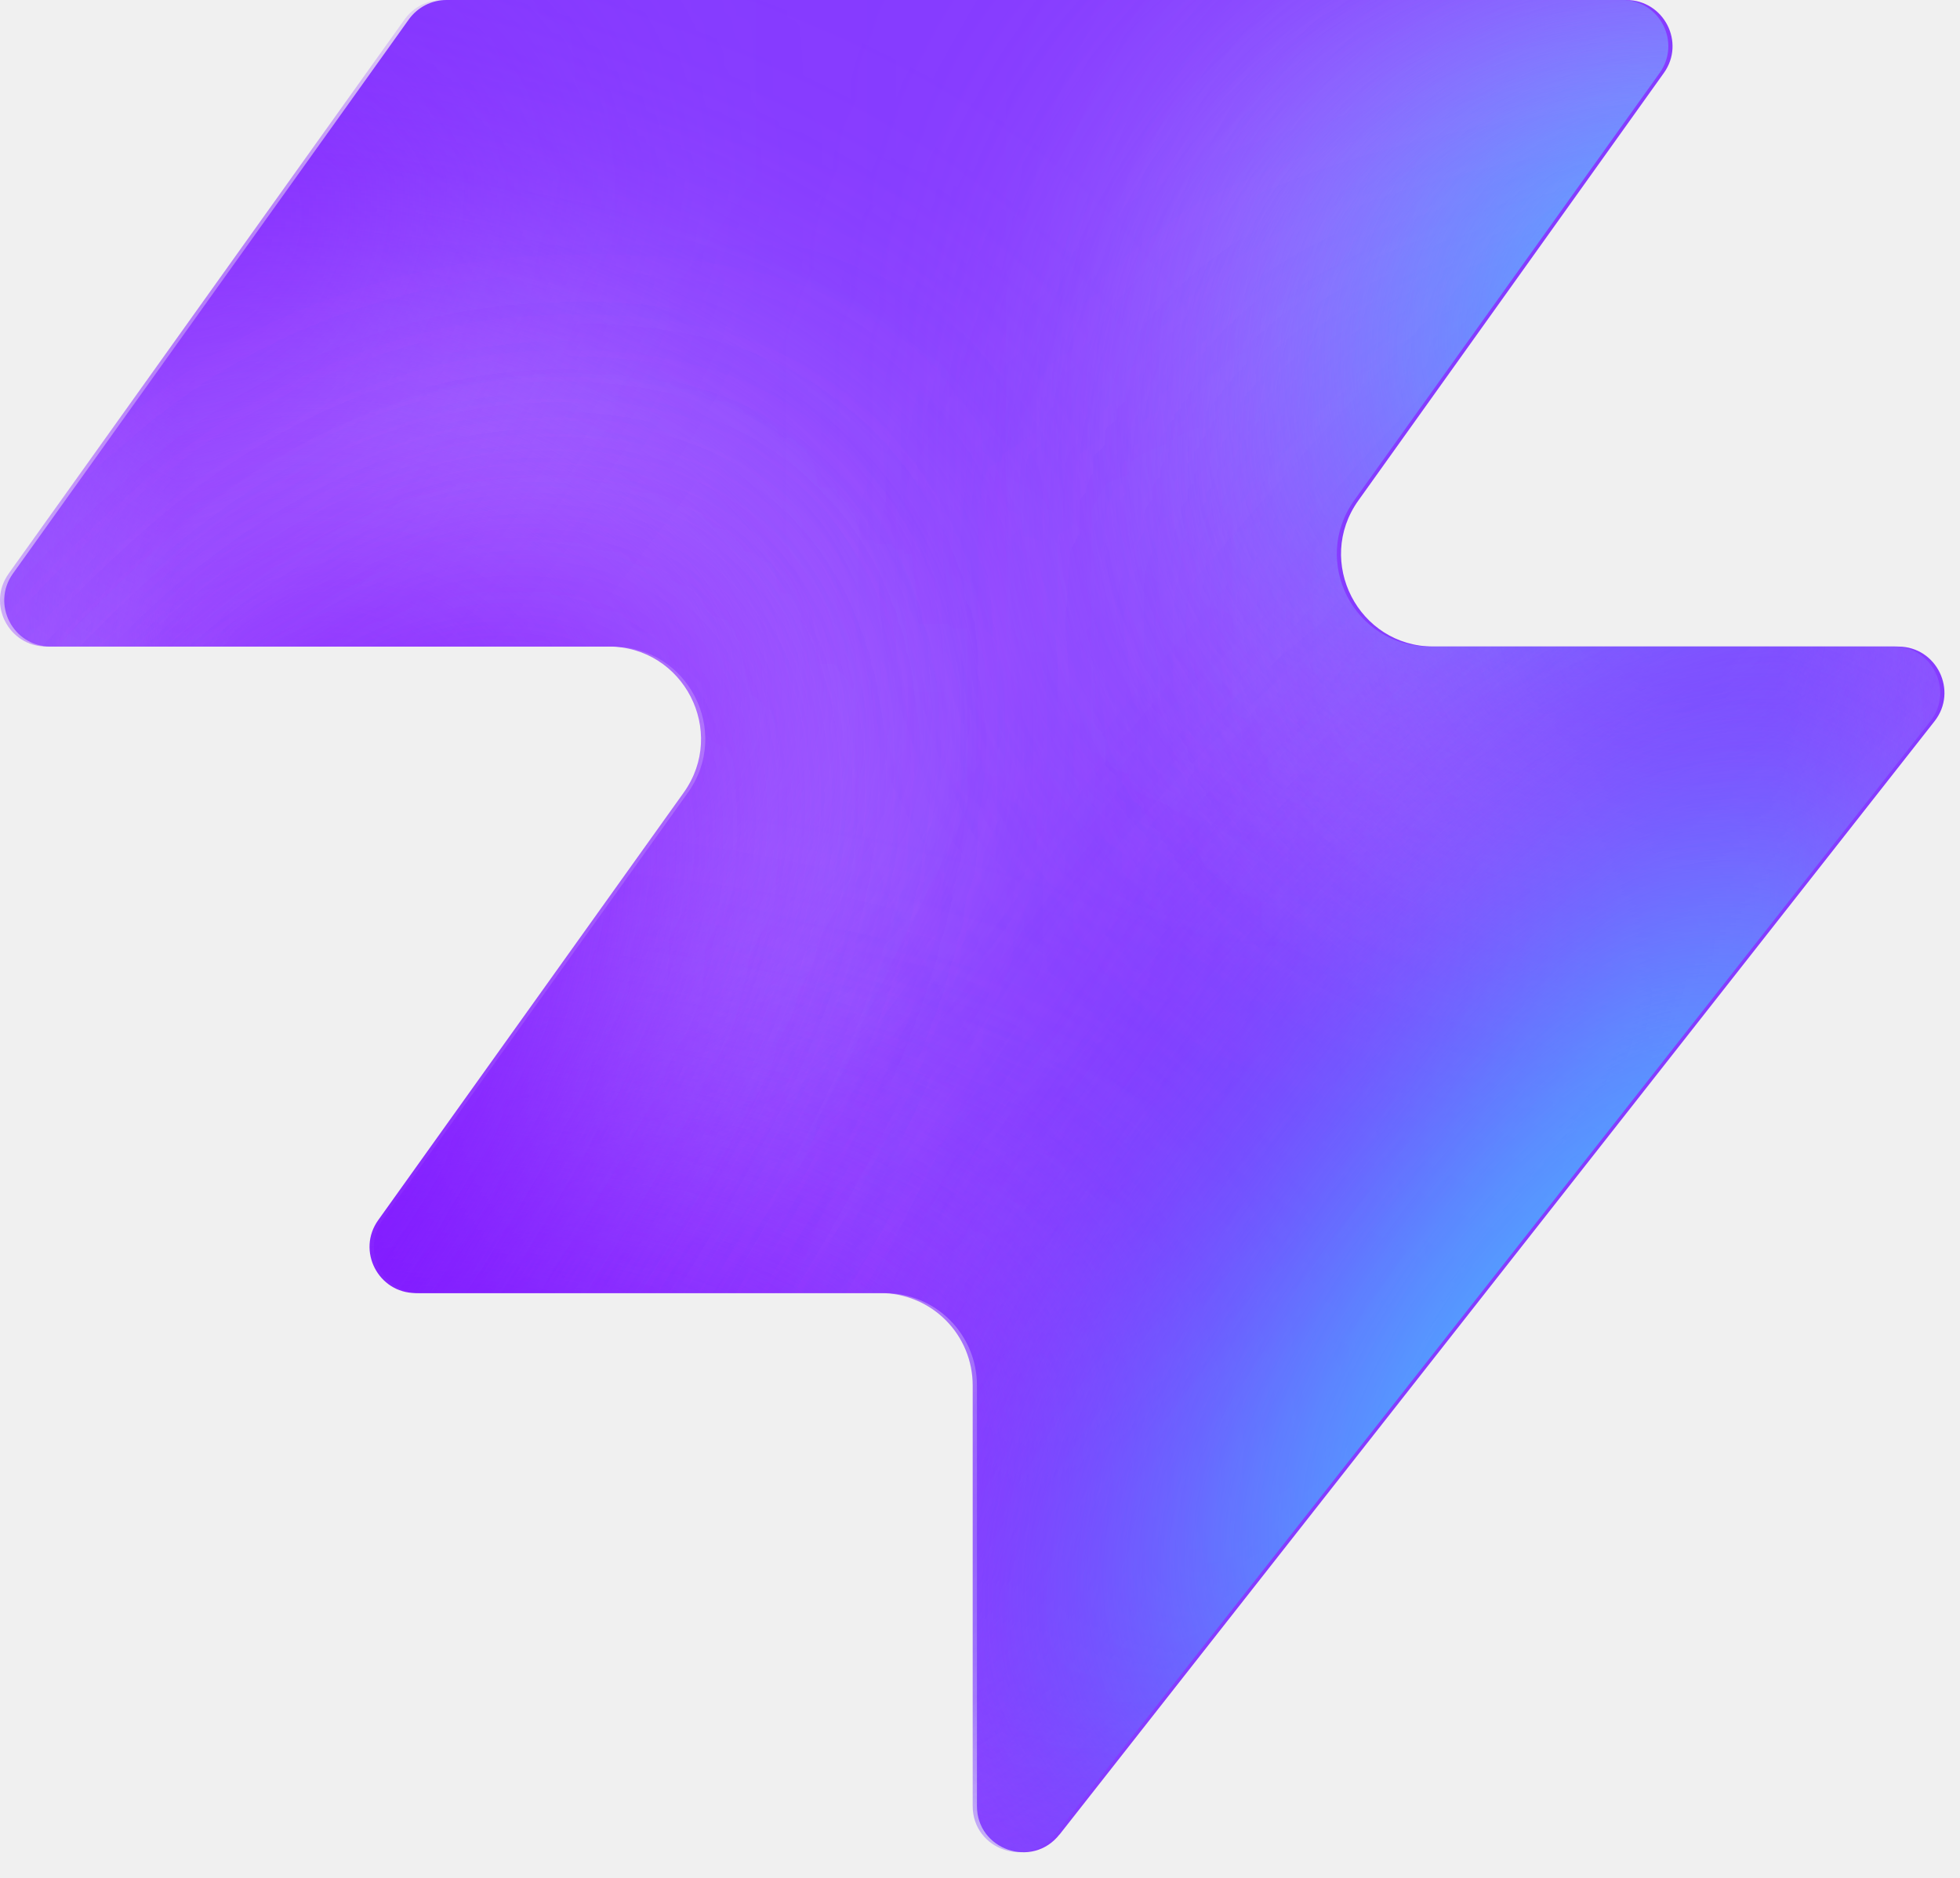
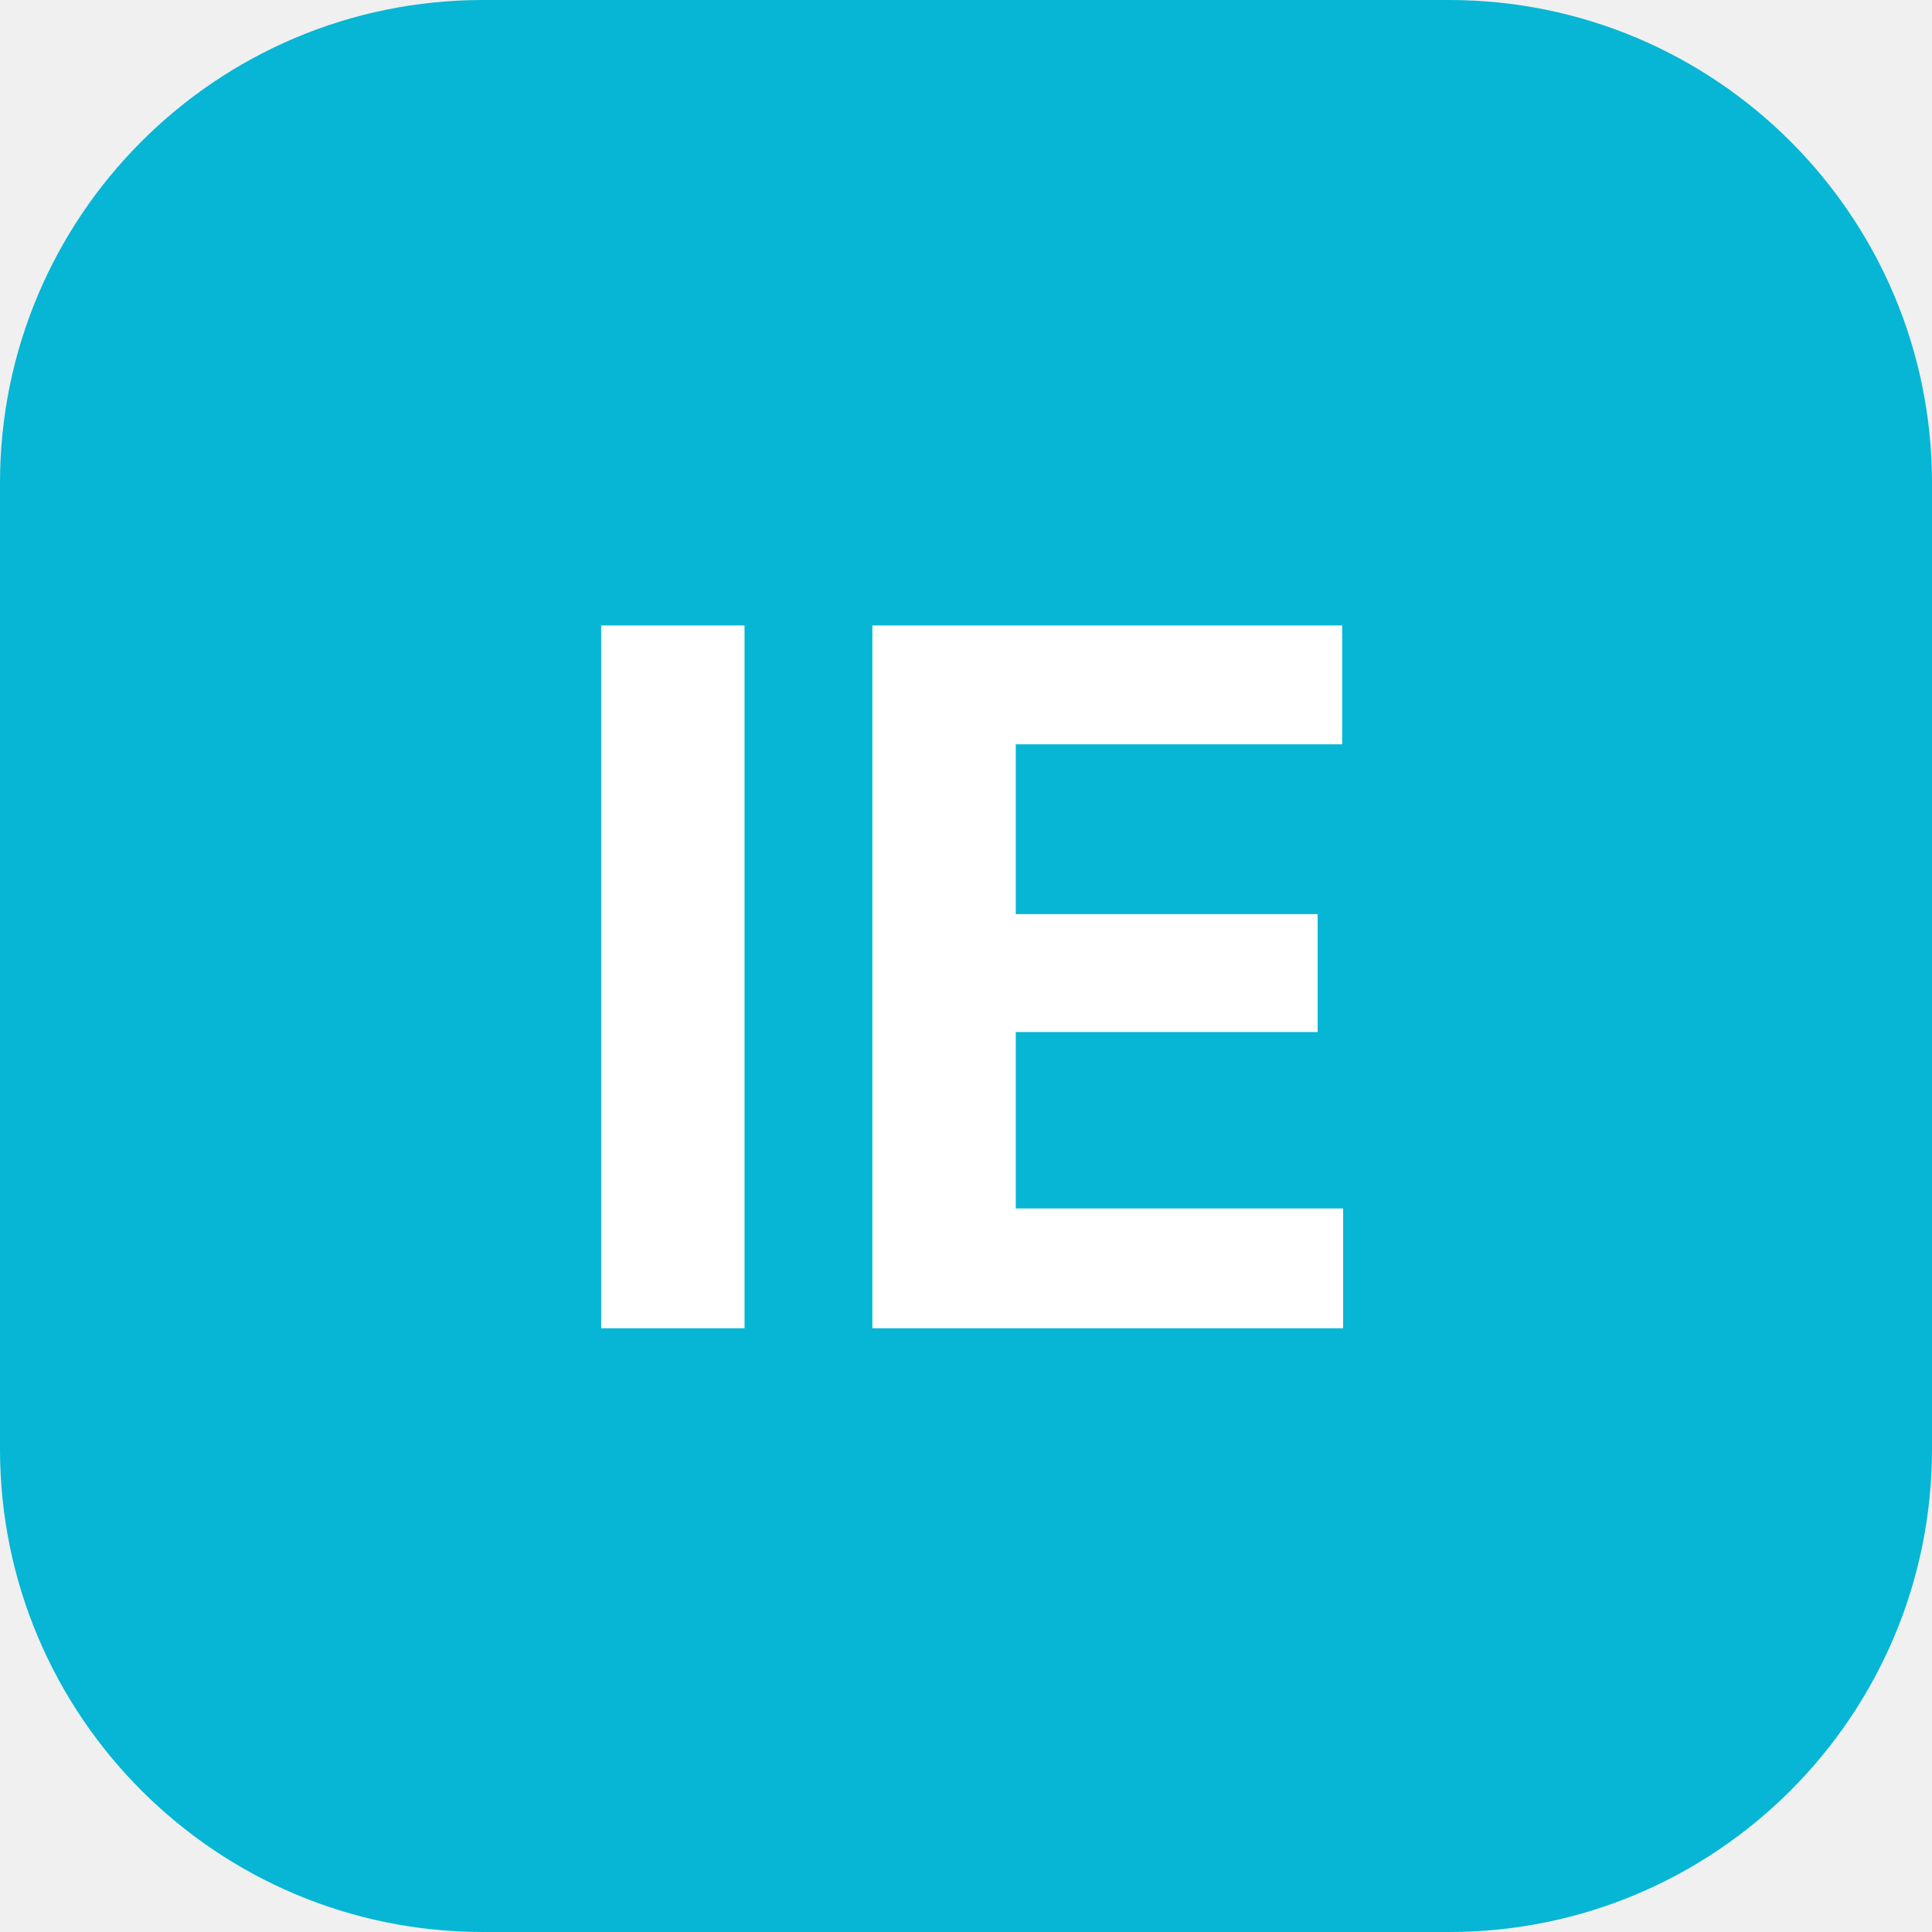
- <svg xmlns="http://www.w3.org/2000/svg" width="48" height="46" fill="none" viewBox="0 0 48 46">
-   <path fill="#863bff" d="M25.946 44.938c-.664.845-2.021.375-2.021-.698V33.937a2.26 2.26 0 0 0-2.262-2.262H10.287c-.92 0-1.456-1.04-.92-1.788l7.48-10.471c1.07-1.497 0-3.578-1.842-3.578H1.237c-.92 0-1.456-1.04-.92-1.788L10.013.474c.214-.297.556-.474.92-.474h28.894c.92 0 1.456 1.04.92 1.788l-7.48 10.471c-1.07 1.498 0 3.579 1.842 3.579h11.377c.943 0 1.473 1.088.89 1.83L25.947 44.94z" style="fill:#863bff;fill:color(display-p3 .525 .23 1);fill-opacity:1" />
-   <mask id="a" width="48" height="46" x="0" y="0" maskUnits="userSpaceOnUse" style="mask-type:alpha">
-     <path fill="#000" d="M25.842 44.938c-.664.844-2.021.375-2.021-.698V33.937a2.26 2.26 0 0 0-2.262-2.262H10.183c-.92 0-1.456-1.04-.92-1.788l7.48-10.471c1.07-1.498 0-3.579-1.842-3.579H1.133c-.92 0-1.456-1.04-.92-1.787L9.91.473c.214-.297.556-.474.92-.474h28.894c.92 0 1.456 1.04.92 1.788l-7.48 10.471c-1.07 1.498 0 3.578 1.842 3.578h11.377c.943 0 1.473 1.088.89 1.832L25.843 44.94z" style="fill:#000;fill-opacity:1" />
-   </mask>
-   <g mask="url(#a)">
-     <g filter="url(#b)">
-       <ellipse cx="5.508" cy="14.704" fill="#ede6ff" rx="5.508" ry="14.704" style="fill:#ede6ff;fill:color(display-p3 .927 .903 1);fill-opacity:1" transform="matrix(.00324 1 1 -.00324 -4.47 31.516)" />
-     </g>
-     <g filter="url(#c)">
-       <ellipse cx="10.399" cy="29.851" fill="#ede6ff" rx="10.399" ry="29.851" style="fill:#ede6ff;fill:color(display-p3 .927 .903 1);fill-opacity:1" transform="matrix(.00324 1 1 -.00324 -39.328 7.883)" />
-     </g>
-     <g filter="url(#d)">
-       <ellipse cx="5.508" cy="30.487" fill="#7e14ff" rx="5.508" ry="30.487" style="fill:#7e14ff;fill:color(display-p3 .492 .077 1);fill-opacity:1" transform="rotate(89.814 -25.913 -14.639)scale(1 -1)" />
-     </g>
-     <g filter="url(#e)">
-       <ellipse cx="5.508" cy="30.599" fill="#7e14ff" rx="5.508" ry="30.599" style="fill:#7e14ff;fill:color(display-p3 .492 .077 1);fill-opacity:1" transform="rotate(89.814 -32.644 -3.334)scale(1 -1)" />
-     </g>
-     <g filter="url(#f)">
-       <ellipse cx="5.508" cy="30.599" fill="#7e14ff" rx="5.508" ry="30.599" style="fill:#7e14ff;fill:color(display-p3 .492 .077 1);fill-opacity:1" transform="matrix(.00324 1 1 -.00324 -34.34 30.47)" />
-     </g>
-     <g filter="url(#g)">
-       <ellipse cx="14.072" cy="22.078" fill="#ede6ff" rx="14.072" ry="22.078" style="fill:#ede6ff;fill:color(display-p3 .927 .903 1);fill-opacity:1" transform="rotate(93.35 24.506 48.493)scale(-1 1)" />
-     </g>
-     <g filter="url(#h)">
-       <ellipse cx="3.47" cy="21.501" fill="#7e14ff" rx="3.47" ry="21.501" style="fill:#7e14ff;fill:color(display-p3 .492 .077 1);fill-opacity:1" transform="rotate(89.009 28.708 47.59)scale(-1 1)" />
-     </g>
-     <g filter="url(#i)">
-       <ellipse cx="3.47" cy="21.501" fill="#7e14ff" rx="3.47" ry="21.501" style="fill:#7e14ff;fill:color(display-p3 .492 .077 1);fill-opacity:1" transform="rotate(89.009 28.708 47.59)scale(-1 1)" />
-     </g>
-     <g filter="url(#j)">
-       <ellipse cx=".387" cy="8.972" fill="#7e14ff" rx="4.407" ry="29.108" style="fill:#7e14ff;fill:color(display-p3 .492 .077 1);fill-opacity:1" transform="rotate(39.51 .387 8.972)" />
-     </g>
-     <g filter="url(#k)">
-       <ellipse cx="47.523" cy="-6.092" fill="#7e14ff" rx="4.407" ry="29.108" style="fill:#7e14ff;fill:color(display-p3 .492 .077 1);fill-opacity:1" transform="rotate(37.892 47.523 -6.092)" />
-     </g>
-     <g filter="url(#l)">
-       <ellipse cx="41.412" cy="6.333" fill="#47bfff" rx="5.971" ry="9.665" style="fill:#47bfff;fill:color(display-p3 .28 .748 1);fill-opacity:1" transform="rotate(37.892 41.412 6.333)" />
-     </g>
-     <g filter="url(#m)">
-       <ellipse cx="-1.879" cy="38.332" fill="#7e14ff" rx="4.407" ry="29.108" style="fill:#7e14ff;fill:color(display-p3 .492 .077 1);fill-opacity:1" transform="rotate(37.892 -1.88 38.332)" />
-     </g>
-     <g filter="url(#n)">
-       <ellipse cx="-1.879" cy="38.332" fill="#7e14ff" rx="4.407" ry="29.108" style="fill:#7e14ff;fill:color(display-p3 .492 .077 1);fill-opacity:1" transform="rotate(37.892 -1.88 38.332)" />
-     </g>
-     <g filter="url(#o)">
-       <ellipse cx="35.651" cy="29.907" fill="#7e14ff" rx="4.407" ry="29.108" style="fill:#7e14ff;fill:color(display-p3 .492 .077 1);fill-opacity:1" transform="rotate(37.892 35.651 29.907)" />
-     </g>
-     <g filter="url(#p)">
-       <ellipse cx="38.418" cy="32.4" fill="#47bfff" rx="5.971" ry="15.297" style="fill:#47bfff;fill:color(display-p3 .28 .748 1);fill-opacity:1" transform="rotate(37.892 38.418 32.4)" />
-     </g>
-   </g>
-   <defs>
-     <filter id="b" width="60.045" height="41.654" x="-19.77" y="16.149" color-interpolation-filters="sRGB" filterUnits="userSpaceOnUse">
-       <feFlood flood-opacity="0" result="BackgroundImageFix" />
-       <feBlend in="SourceGraphic" in2="BackgroundImageFix" result="shape" />
-       <feGaussianBlur result="effect1_foregroundBlur_2002_17158" stdDeviation="7.659" />
-     </filter>
-     <filter id="c" width="90.34" height="51.437" x="-54.613" y="-7.533" color-interpolation-filters="sRGB" filterUnits="userSpaceOnUse">
-       <feFlood flood-opacity="0" result="BackgroundImageFix" />
-       <feBlend in="SourceGraphic" in2="BackgroundImageFix" result="shape" />
-       <feGaussianBlur result="effect1_foregroundBlur_2002_17158" stdDeviation="7.659" />
-     </filter>
-     <filter id="d" width="79.355" height="29.4" x="-49.64" y="2.03" color-interpolation-filters="sRGB" filterUnits="userSpaceOnUse">
-       <feFlood flood-opacity="0" result="BackgroundImageFix" />
-       <feBlend in="SourceGraphic" in2="BackgroundImageFix" result="shape" />
-       <feGaussianBlur result="effect1_foregroundBlur_2002_17158" stdDeviation="4.596" />
-     </filter>
-     <filter id="e" width="79.579" height="29.4" x="-45.045" y="20.029" color-interpolation-filters="sRGB" filterUnits="userSpaceOnUse">
-       <feFlood flood-opacity="0" result="BackgroundImageFix" />
-       <feBlend in="SourceGraphic" in2="BackgroundImageFix" result="shape" />
-       <feGaussianBlur result="effect1_foregroundBlur_2002_17158" stdDeviation="4.596" />
-     </filter>
-     <filter id="f" width="79.579" height="29.4" x="-43.513" y="21.178" color-interpolation-filters="sRGB" filterUnits="userSpaceOnUse">
-       <feFlood flood-opacity="0" result="BackgroundImageFix" />
-       <feBlend in="SourceGraphic" in2="BackgroundImageFix" result="shape" />
-       <feGaussianBlur result="effect1_foregroundBlur_2002_17158" stdDeviation="4.596" />
-     </filter>
-     <filter id="g" width="74.749" height="58.852" x="15.756" y="-17.901" color-interpolation-filters="sRGB" filterUnits="userSpaceOnUse">
-       <feFlood flood-opacity="0" result="BackgroundImageFix" />
-       <feBlend in="SourceGraphic" in2="BackgroundImageFix" result="shape" />
-       <feGaussianBlur result="effect1_foregroundBlur_2002_17158" stdDeviation="7.659" />
-     </filter>
-     <filter id="h" width="61.377" height="25.362" x="23.548" y="2.284" color-interpolation-filters="sRGB" filterUnits="userSpaceOnUse">
-       <feFlood flood-opacity="0" result="BackgroundImageFix" />
-       <feBlend in="SourceGraphic" in2="BackgroundImageFix" result="shape" />
-       <feGaussianBlur result="effect1_foregroundBlur_2002_17158" stdDeviation="4.596" />
-     </filter>
-     <filter id="i" width="61.377" height="25.362" x="23.548" y="2.284" color-interpolation-filters="sRGB" filterUnits="userSpaceOnUse">
-       <feFlood flood-opacity="0" result="BackgroundImageFix" />
-       <feBlend in="SourceGraphic" in2="BackgroundImageFix" result="shape" />
-       <feGaussianBlur result="effect1_foregroundBlur_2002_17158" stdDeviation="4.596" />
-     </filter>
-     <filter id="j" width="56.045" height="63.649" x="-27.636" y="-22.853" color-interpolation-filters="sRGB" filterUnits="userSpaceOnUse">
-       <feFlood flood-opacity="0" result="BackgroundImageFix" />
-       <feBlend in="SourceGraphic" in2="BackgroundImageFix" result="shape" />
-       <feGaussianBlur result="effect1_foregroundBlur_2002_17158" stdDeviation="4.596" />
-     </filter>
-     <filter id="k" width="54.814" height="64.646" x="20.116" y="-38.415" color-interpolation-filters="sRGB" filterUnits="userSpaceOnUse">
-       <feFlood flood-opacity="0" result="BackgroundImageFix" />
-       <feBlend in="SourceGraphic" in2="BackgroundImageFix" result="shape" />
-       <feGaussianBlur result="effect1_foregroundBlur_2002_17158" stdDeviation="4.596" />
-     </filter>
-     <filter id="l" width="33.541" height="35.313" x="24.641" y="-11.323" color-interpolation-filters="sRGB" filterUnits="userSpaceOnUse">
-       <feFlood flood-opacity="0" result="BackgroundImageFix" />
-       <feBlend in="SourceGraphic" in2="BackgroundImageFix" result="shape" />
-       <feGaussianBlur result="effect1_foregroundBlur_2002_17158" stdDeviation="4.596" />
-     </filter>
-     <filter id="m" width="54.814" height="64.646" x="-29.286" y="6.009" color-interpolation-filters="sRGB" filterUnits="userSpaceOnUse">
-       <feFlood flood-opacity="0" result="BackgroundImageFix" />
-       <feBlend in="SourceGraphic" in2="BackgroundImageFix" result="shape" />
-       <feGaussianBlur result="effect1_foregroundBlur_2002_17158" stdDeviation="4.596" />
-     </filter>
-     <filter id="n" width="54.814" height="64.646" x="-29.286" y="6.009" color-interpolation-filters="sRGB" filterUnits="userSpaceOnUse">
-       <feFlood flood-opacity="0" result="BackgroundImageFix" />
-       <feBlend in="SourceGraphic" in2="BackgroundImageFix" result="shape" />
-       <feGaussianBlur result="effect1_foregroundBlur_2002_17158" stdDeviation="4.596" />
-     </filter>
-     <filter id="o" width="54.814" height="64.646" x="8.244" y="-2.416" color-interpolation-filters="sRGB" filterUnits="userSpaceOnUse">
-       <feFlood flood-opacity="0" result="BackgroundImageFix" />
-       <feBlend in="SourceGraphic" in2="BackgroundImageFix" result="shape" />
-       <feGaussianBlur result="effect1_foregroundBlur_2002_17158" stdDeviation="4.596" />
-     </filter>
-     <filter id="p" width="39.409" height="43.623" x="18.713" y="10.588" color-interpolation-filters="sRGB" filterUnits="userSpaceOnUse">
-       <feFlood flood-opacity="0" result="BackgroundImageFix" />
-       <feBlend in="SourceGraphic" in2="BackgroundImageFix" result="shape" />
-       <feGaussianBlur result="effect1_foregroundBlur_2002_17158" stdDeviation="4.596" />
-     </filter>
-   </defs>
+ <svg xmlns="http://www.w3.org/2000/svg" width="32" height="32" viewBox="0 0 32 32">
+   <rect width="32" height="32" rx="8" fill="#06b6d4" />
+   <text x="16" y="22" text-anchor="middle" font-family="Inter,system-ui,sans-serif" font-weight="700" font-size="16" fill="white">IE</text>
</svg>
